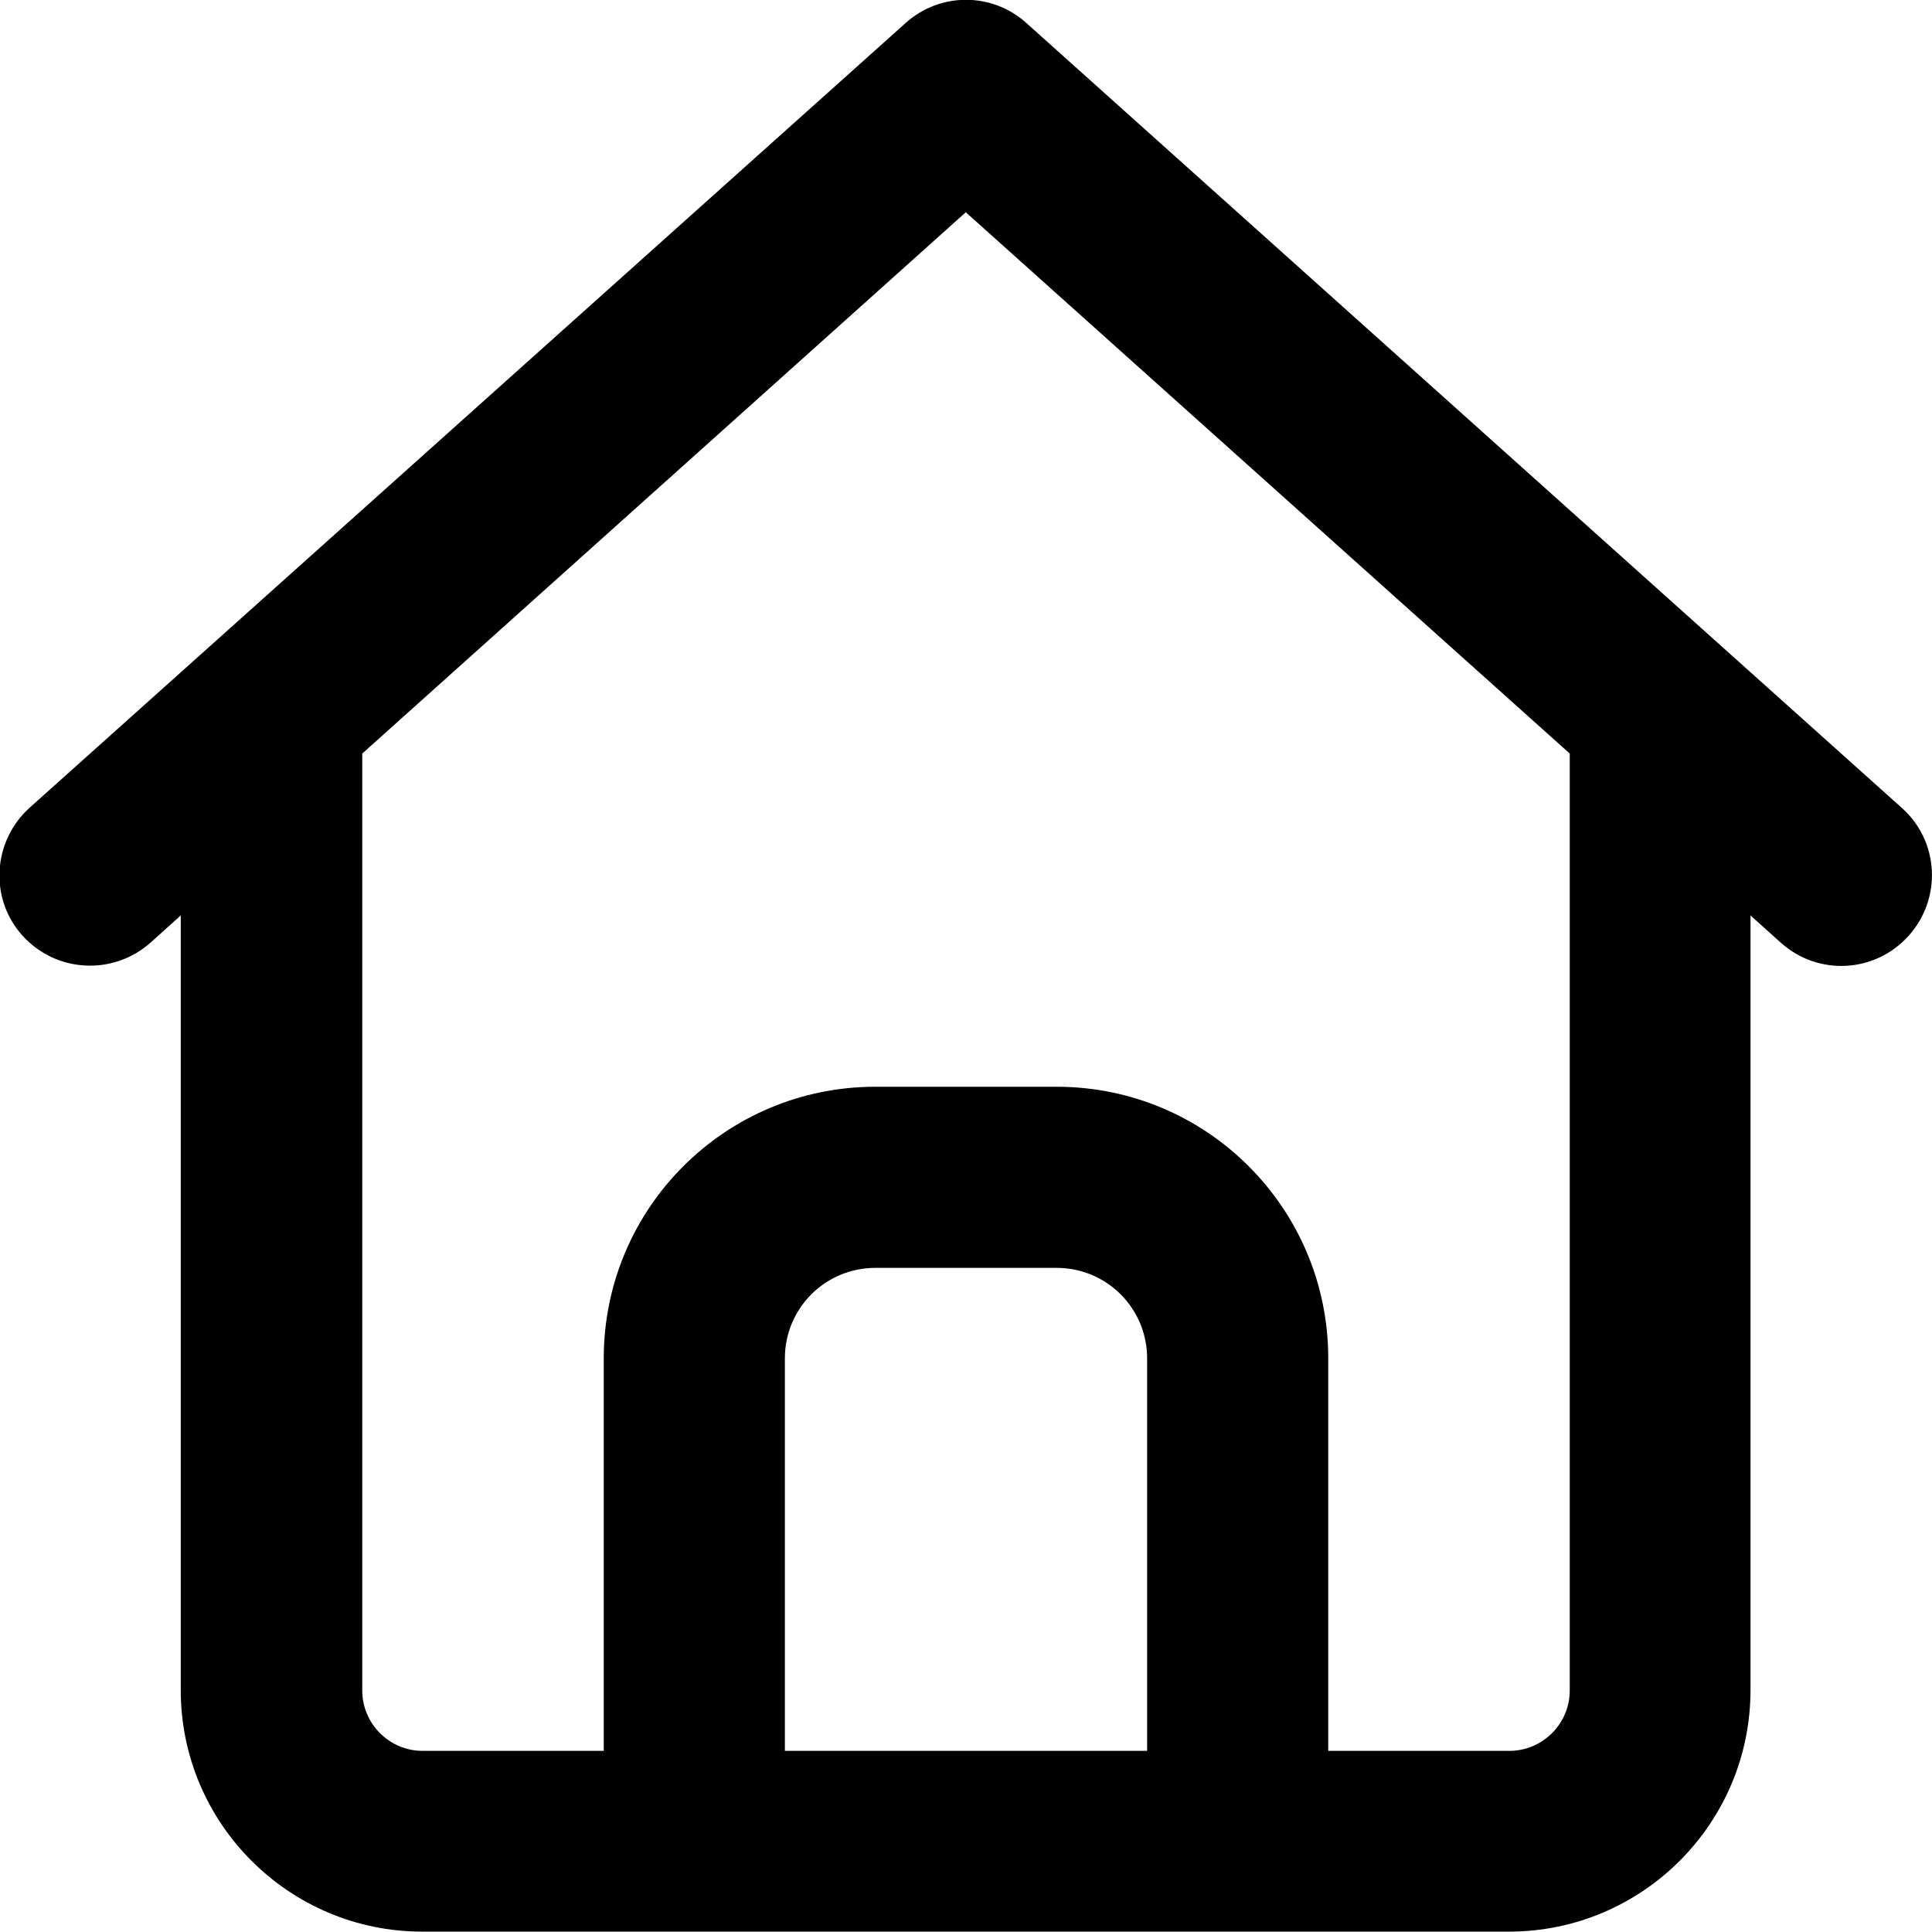
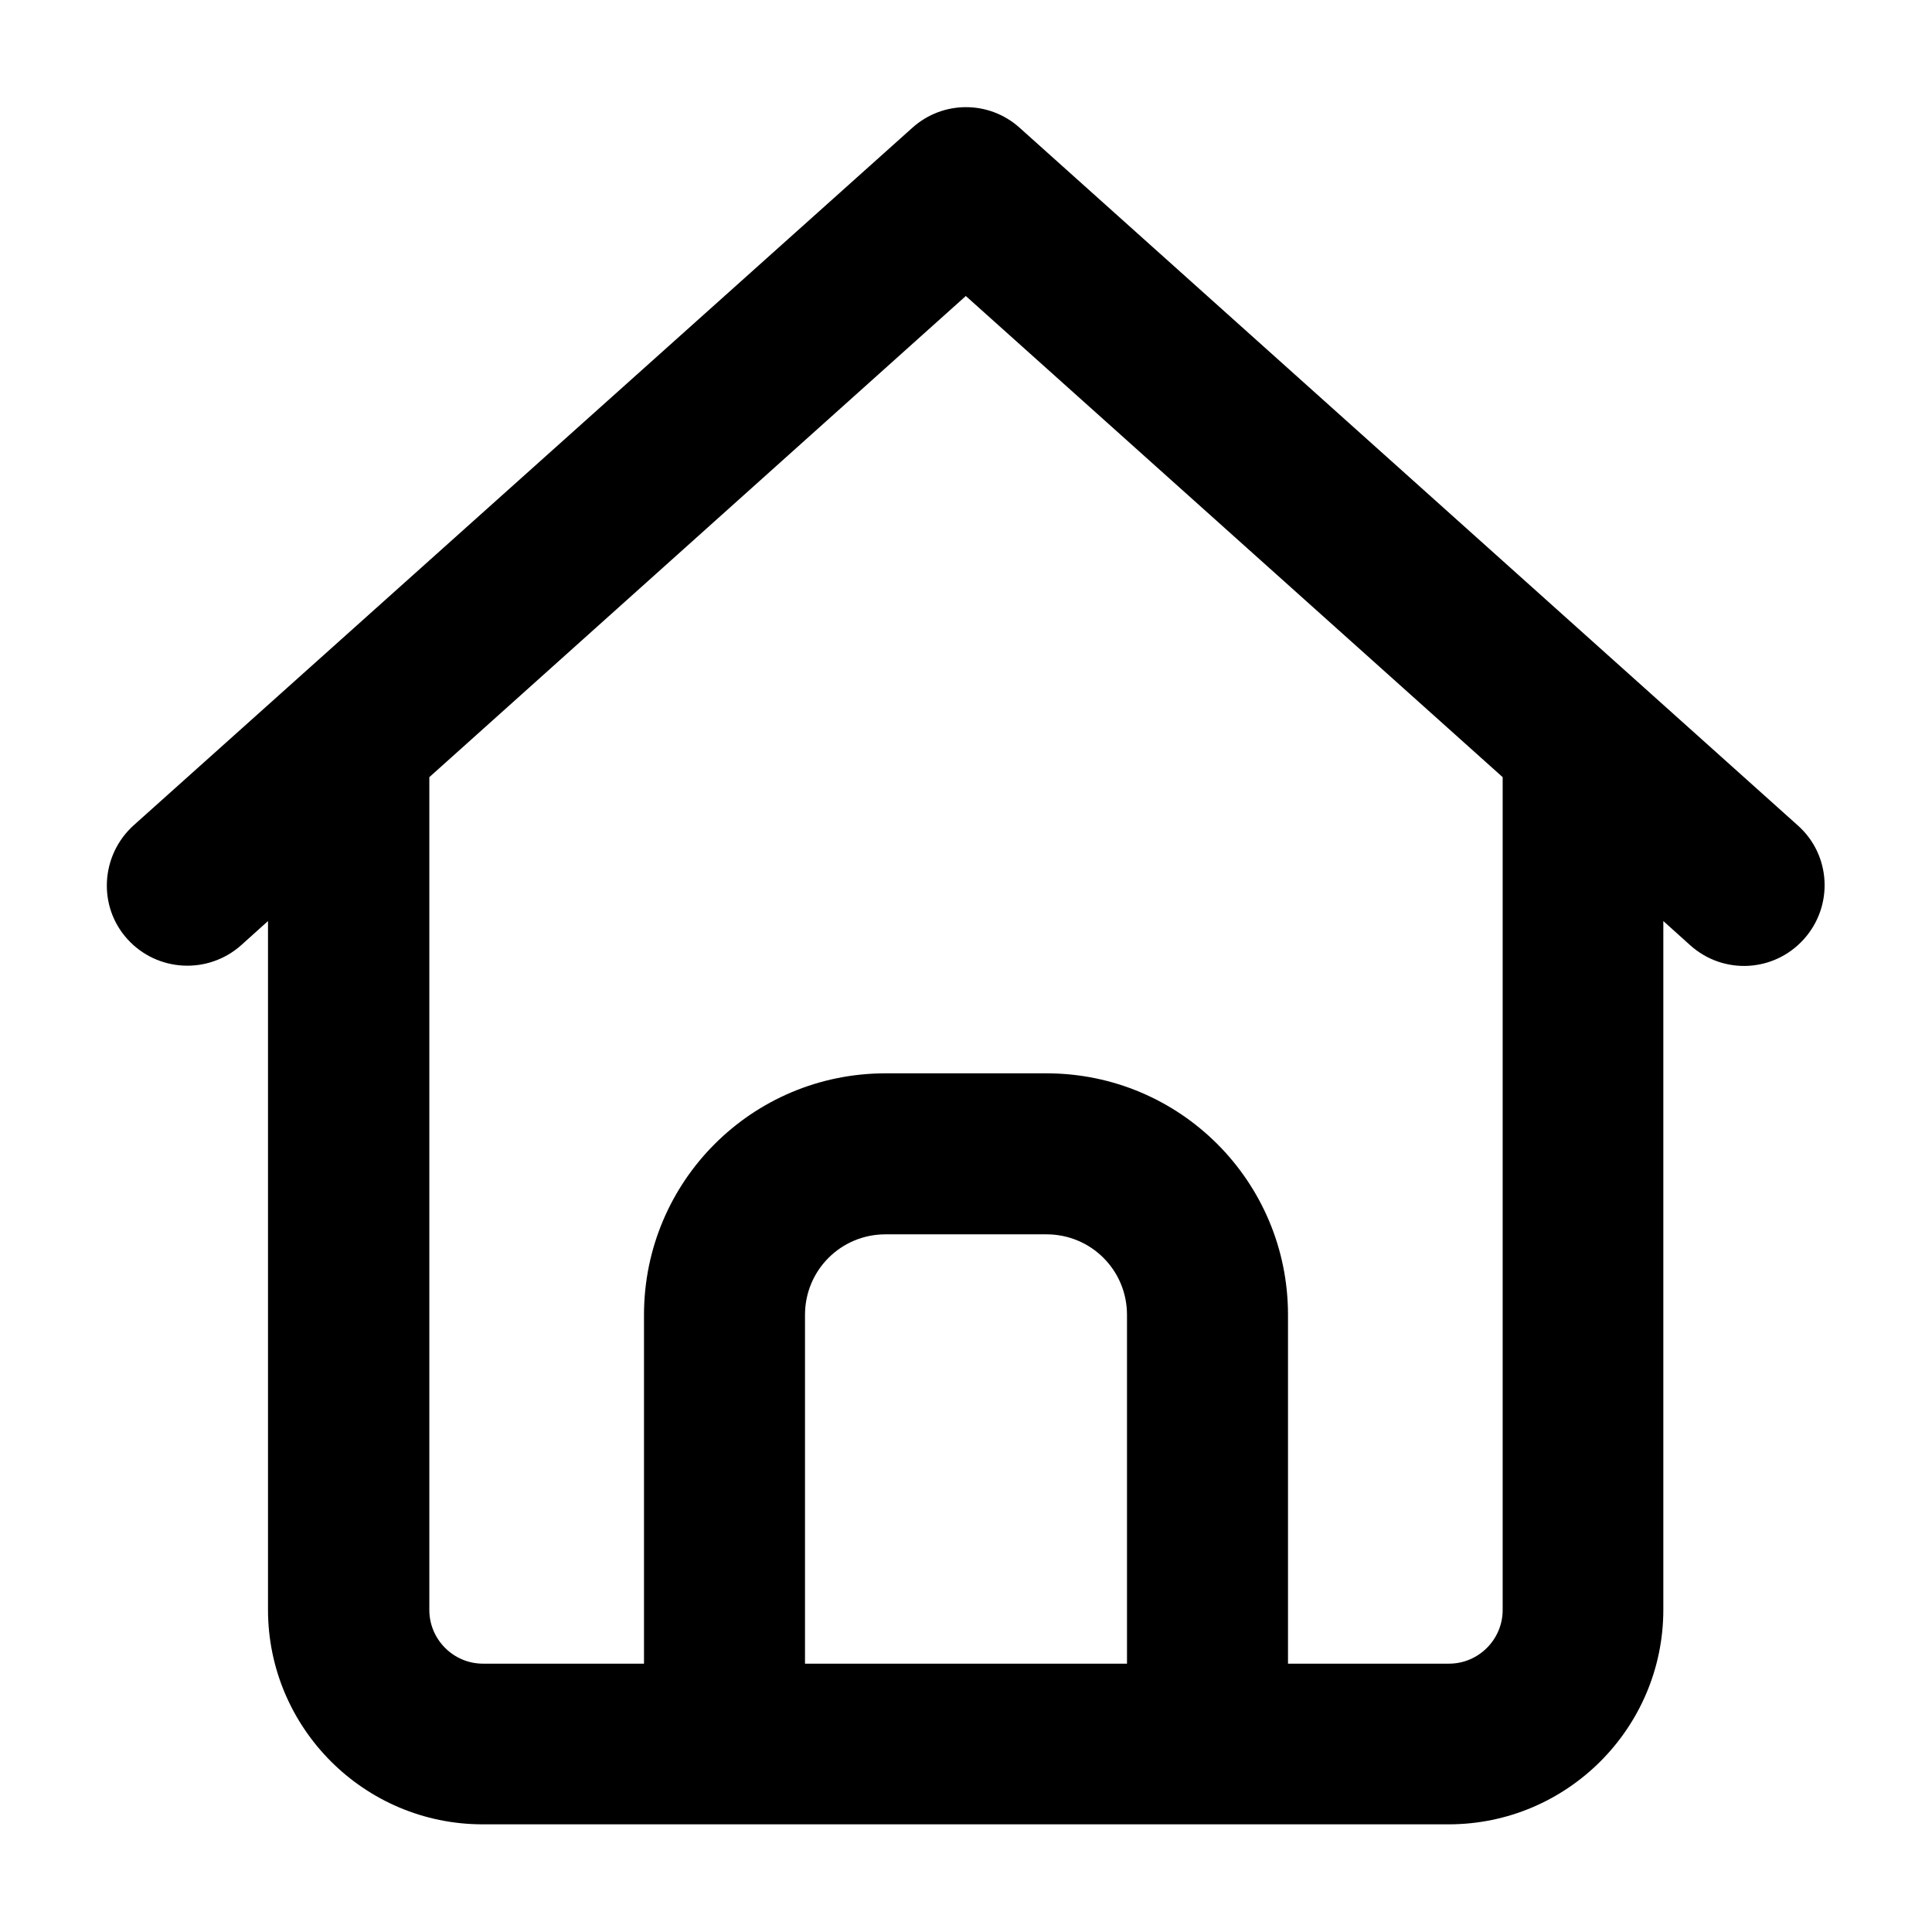
- <svg xmlns="http://www.w3.org/2000/svg" viewBox="0 0 512 512">
+ <svg xmlns="http://www.w3.org/2000/svg" viewBox="-32 -32 576 576">
  <path fill="currentColor" d="M240 6.1c9.1-8.2 22.9-8.2 32 0l232 208c9.9 8.8 10.7 24 1.8 33.9s-24 10.7-33.9 1.8l-8-7.2 0 205.3c0 35.3-28.7 64-64 64l-288 0c-35.3 0-64-28.7-64-64l0-205.3-8 7.2c-9.9 8.8-25 8-33.9-1.8s-8-25 1.8-33.9L240 6.1zm16 50.1L96 199.7 96 448c0 8.8 7.2 16 16 16l48 0 0-104c0-39.8 32.2-72 72-72l48 0c39.8 0 72 32.2 72 72l0 104 48 0c8.8 0 16-7.2 16-16l0-248.3-160-143.4zM208 464l96 0 0-104c0-13.3-10.7-24-24-24l-48 0c-13.3 0-24 10.7-24 24l0 104z" />
</svg>
